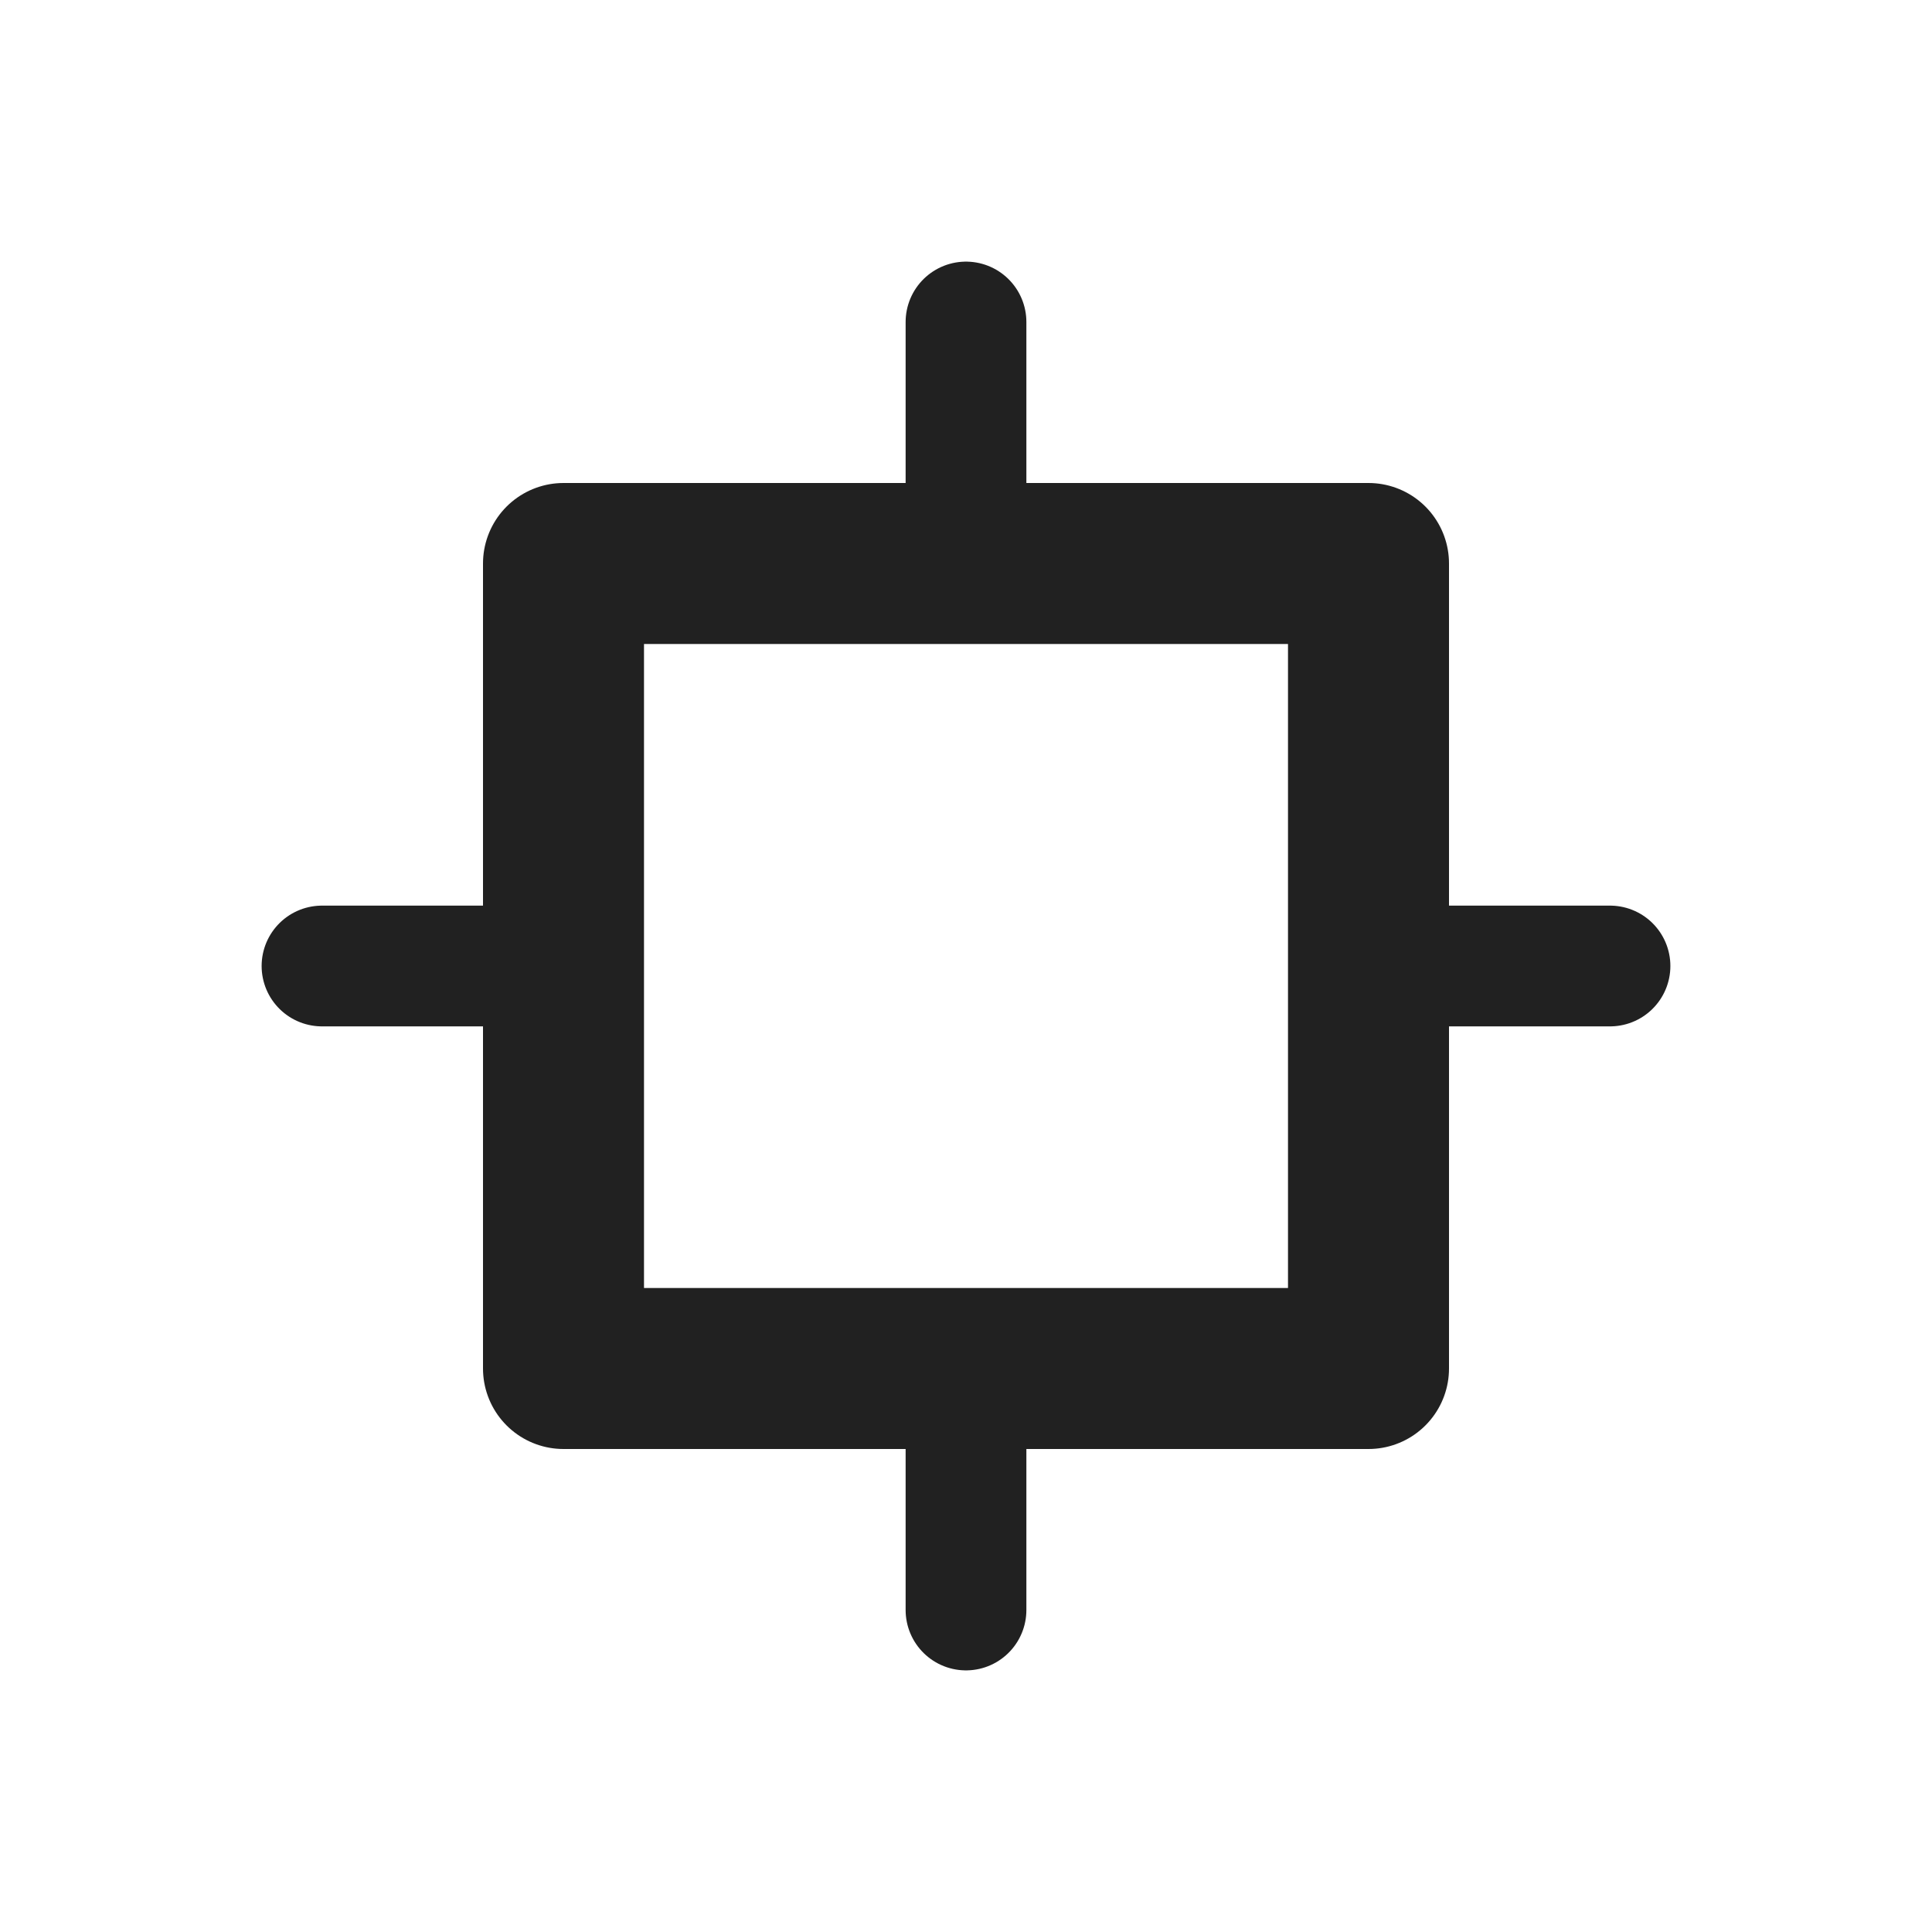
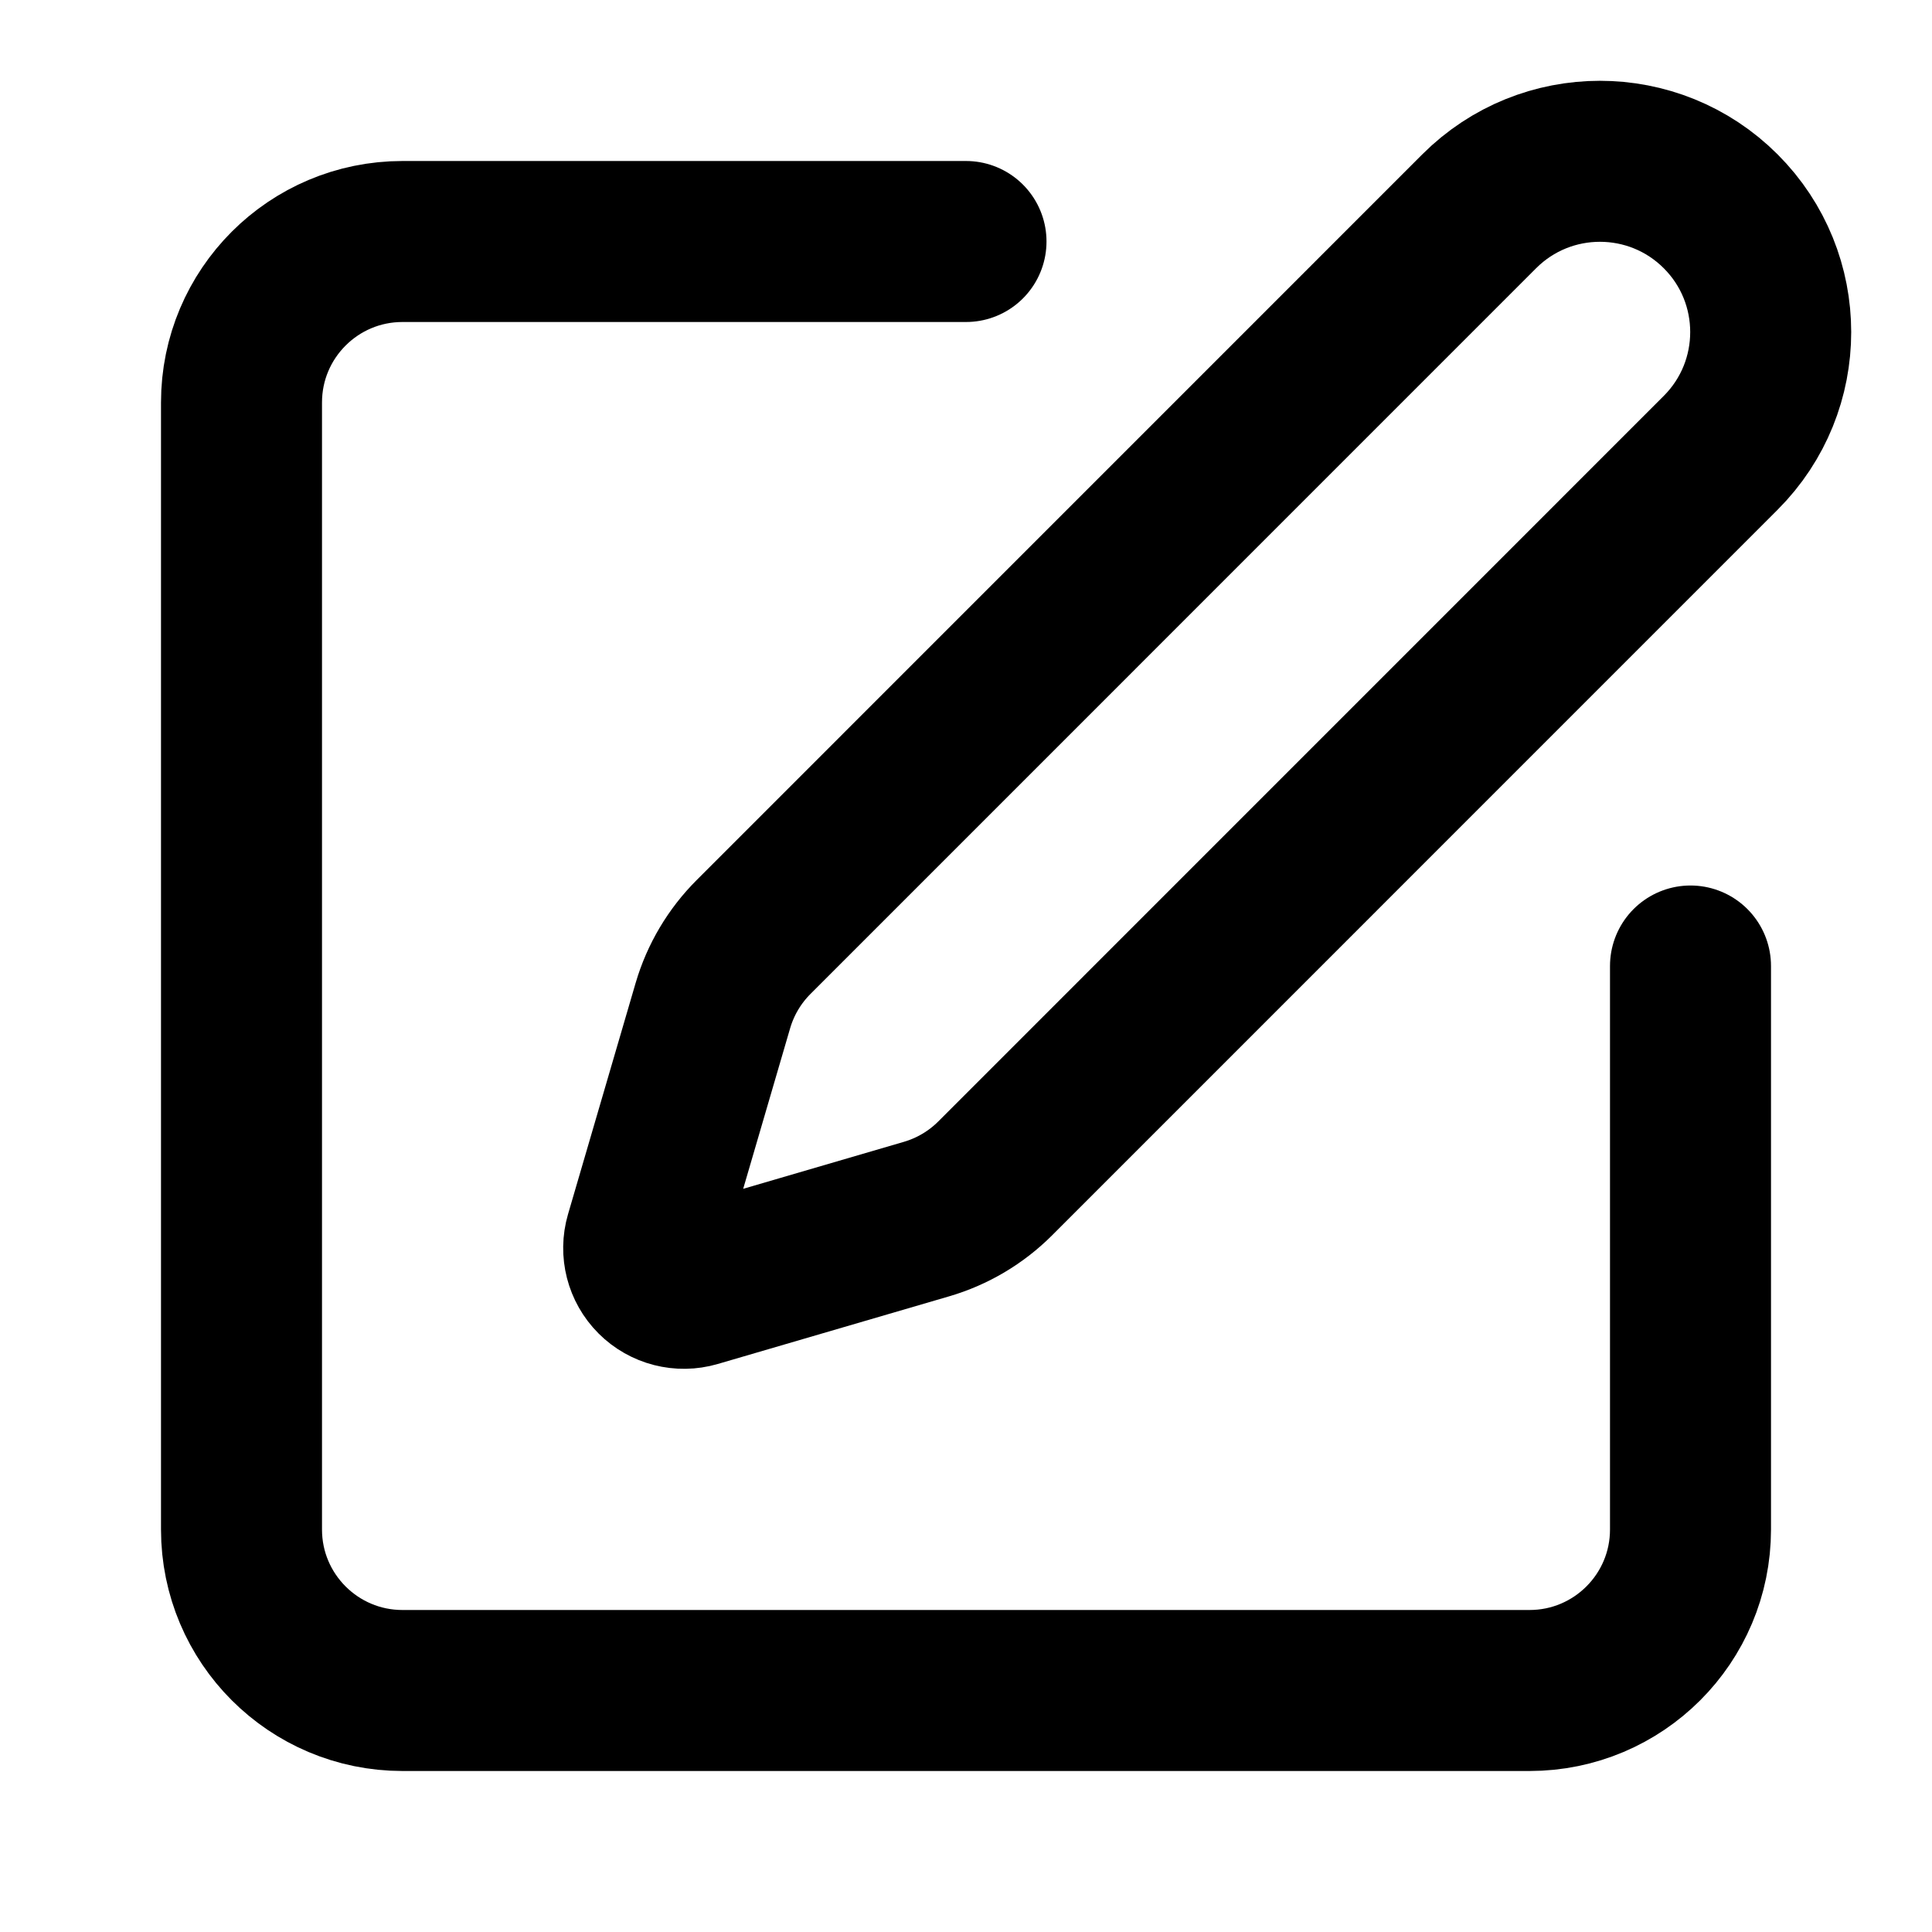
- <svg xmlns="http://www.w3.org/2000/svg" width="24" height="24" viewBox="0 0 24 24" fill="none">
-   <path d="M7 7H17V17H7V7Z" stroke="#212121" stroke-width="2" stroke-linecap="round" stroke-linejoin="round" />
-   <path d="M5 5M19 5M19 19M5 19" stroke="#212121" stroke-width="2" stroke-linecap="round" stroke-linejoin="round" />
-   <path d="M12 7V4M12 20V17M7 12H4M20 12H17" stroke="#212121" stroke-width="1.5" stroke-linecap="round" stroke-linejoin="round" />
+ <svg xmlns="http://www.w3.org/2000/svg" width="24" height="24" viewBox="0 0 24 24" fill="none" stroke="currentColor" stroke-width="2" stroke-linecap="round" stroke-linejoin="round">
+   <path d="M12 3H5a2 2 0 0 0-2 2v14a2 2 0 0 0 2 2h14a2 2 0 0 0 2-2v-7" />
+   <path d="M18.375 2.625a1 1 0 0 1 3 3l-9.013 9.014a2 2 0 0 1-.853.505l-2.873.84a.5.5 0 0 1-.62-.62l.84-2.873a2 2 0 0 1 .506-.852z" />
</svg>
